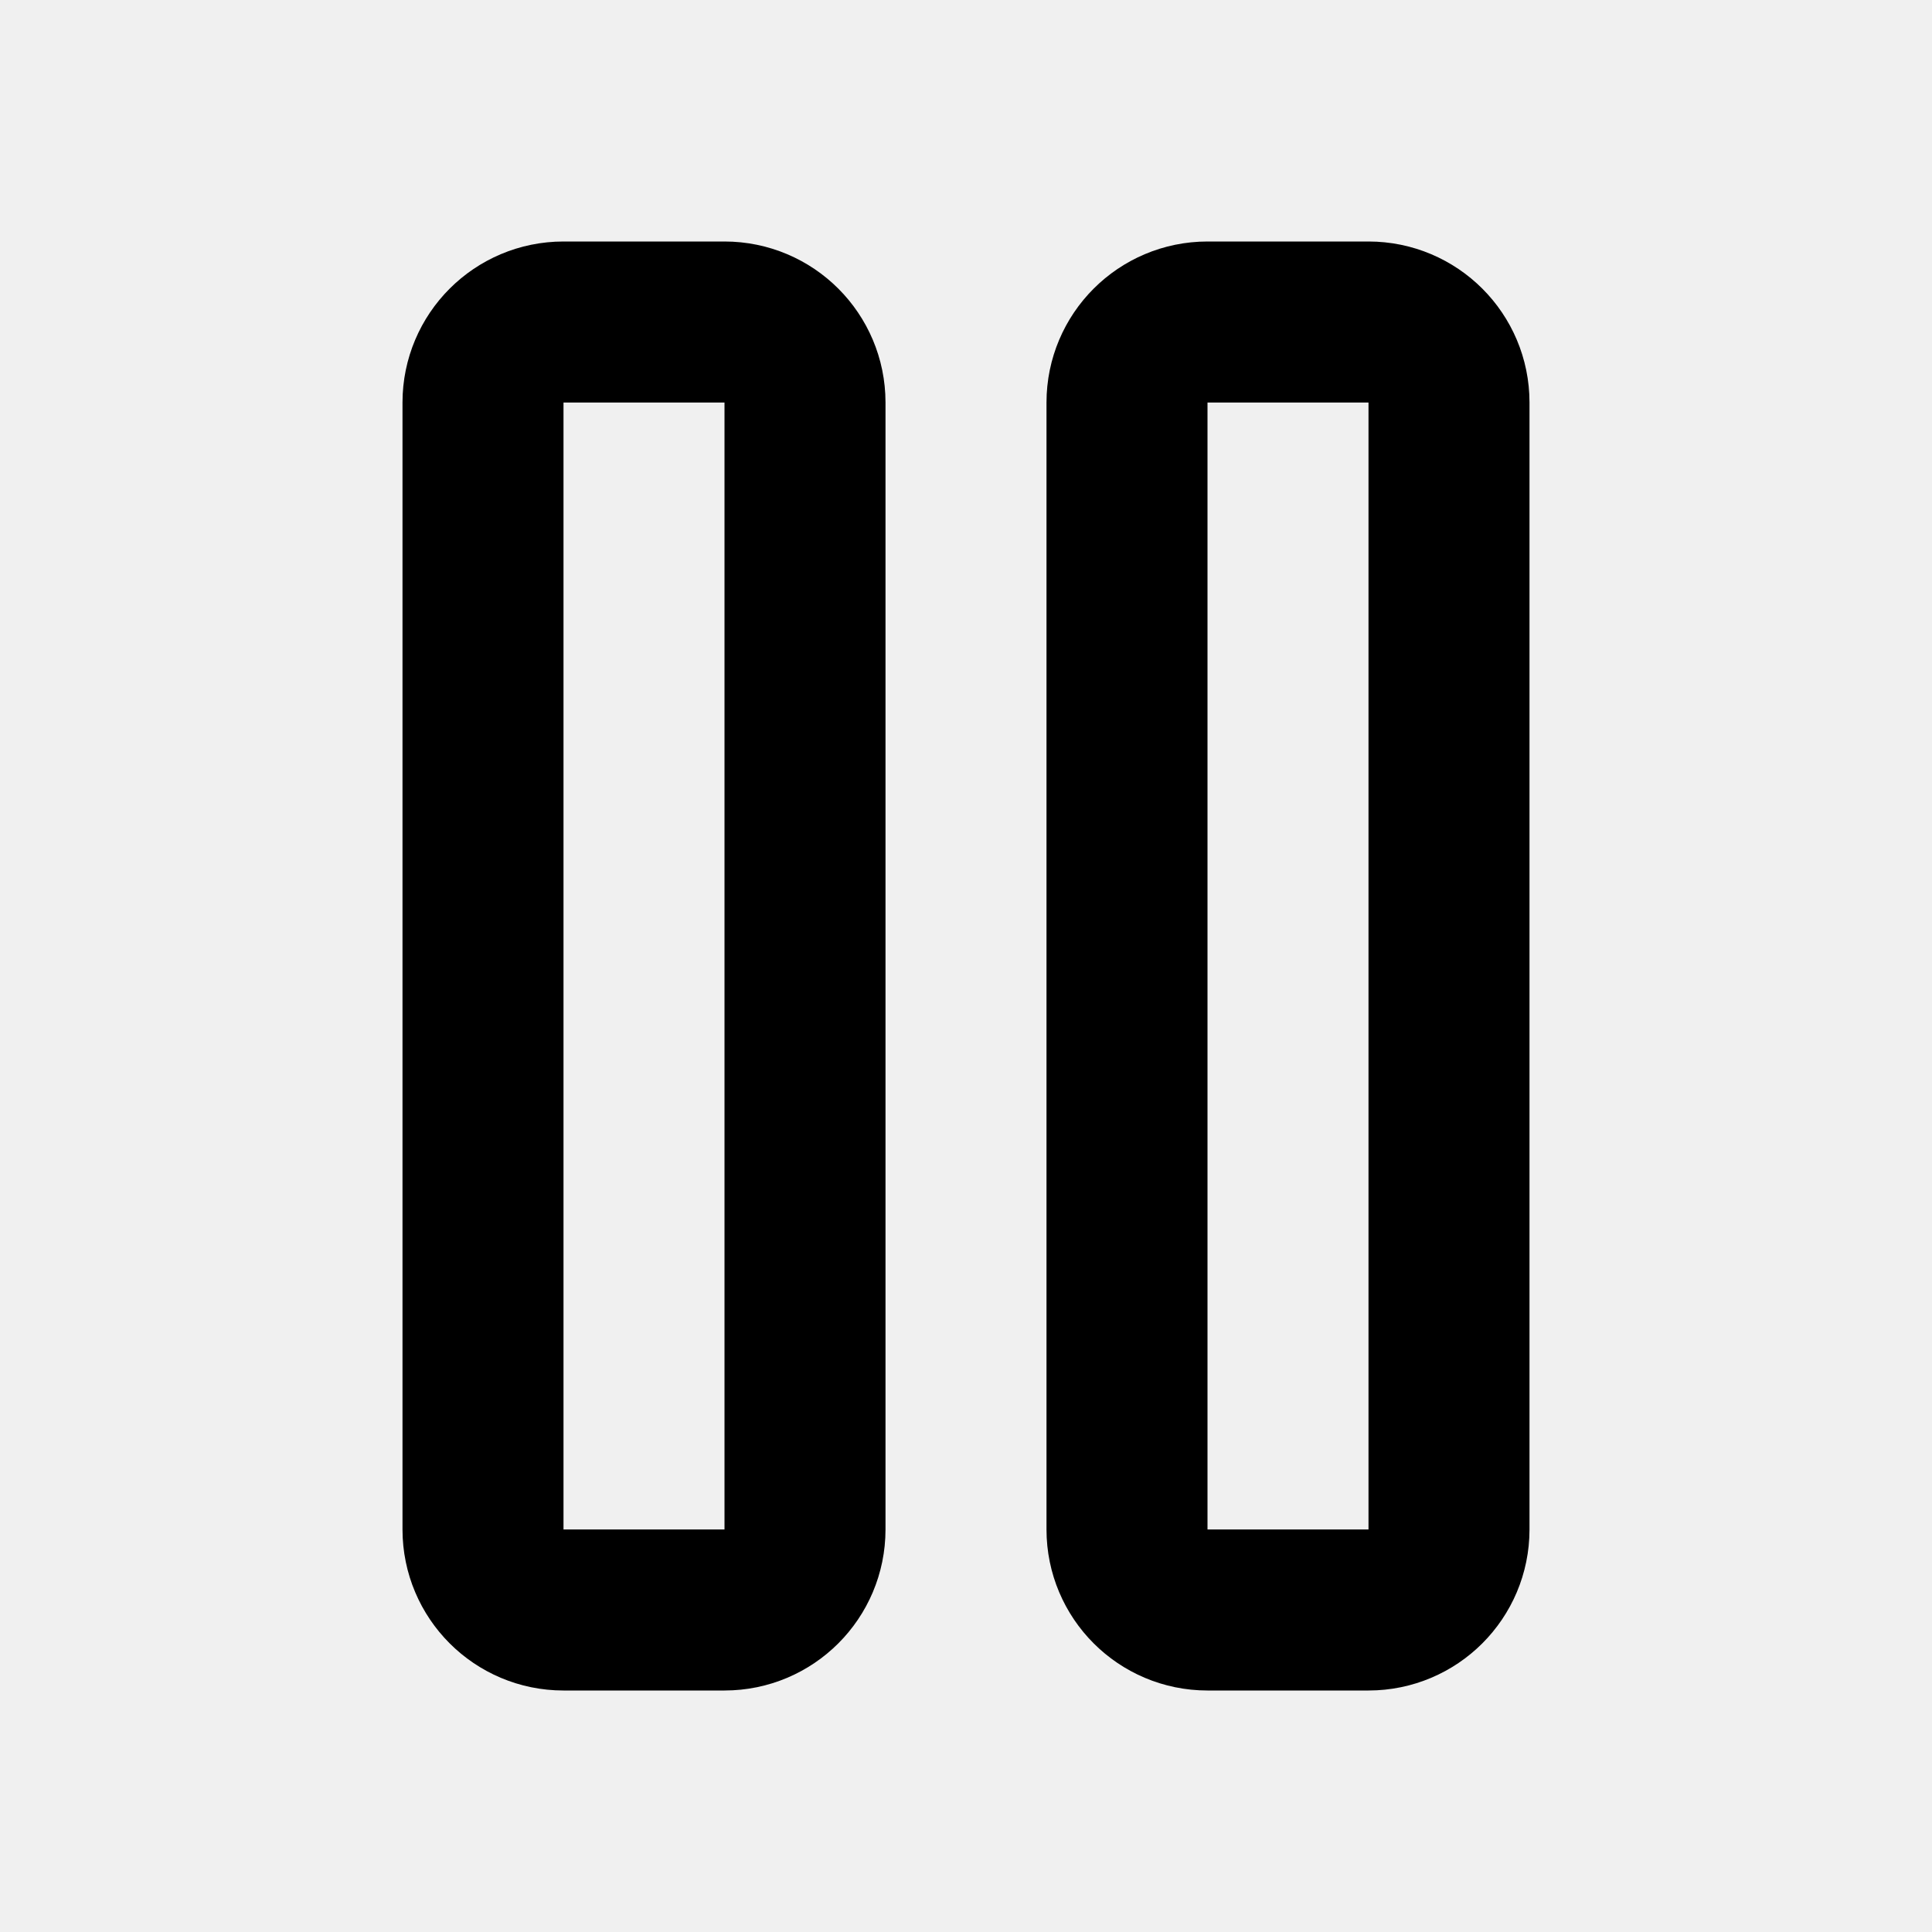
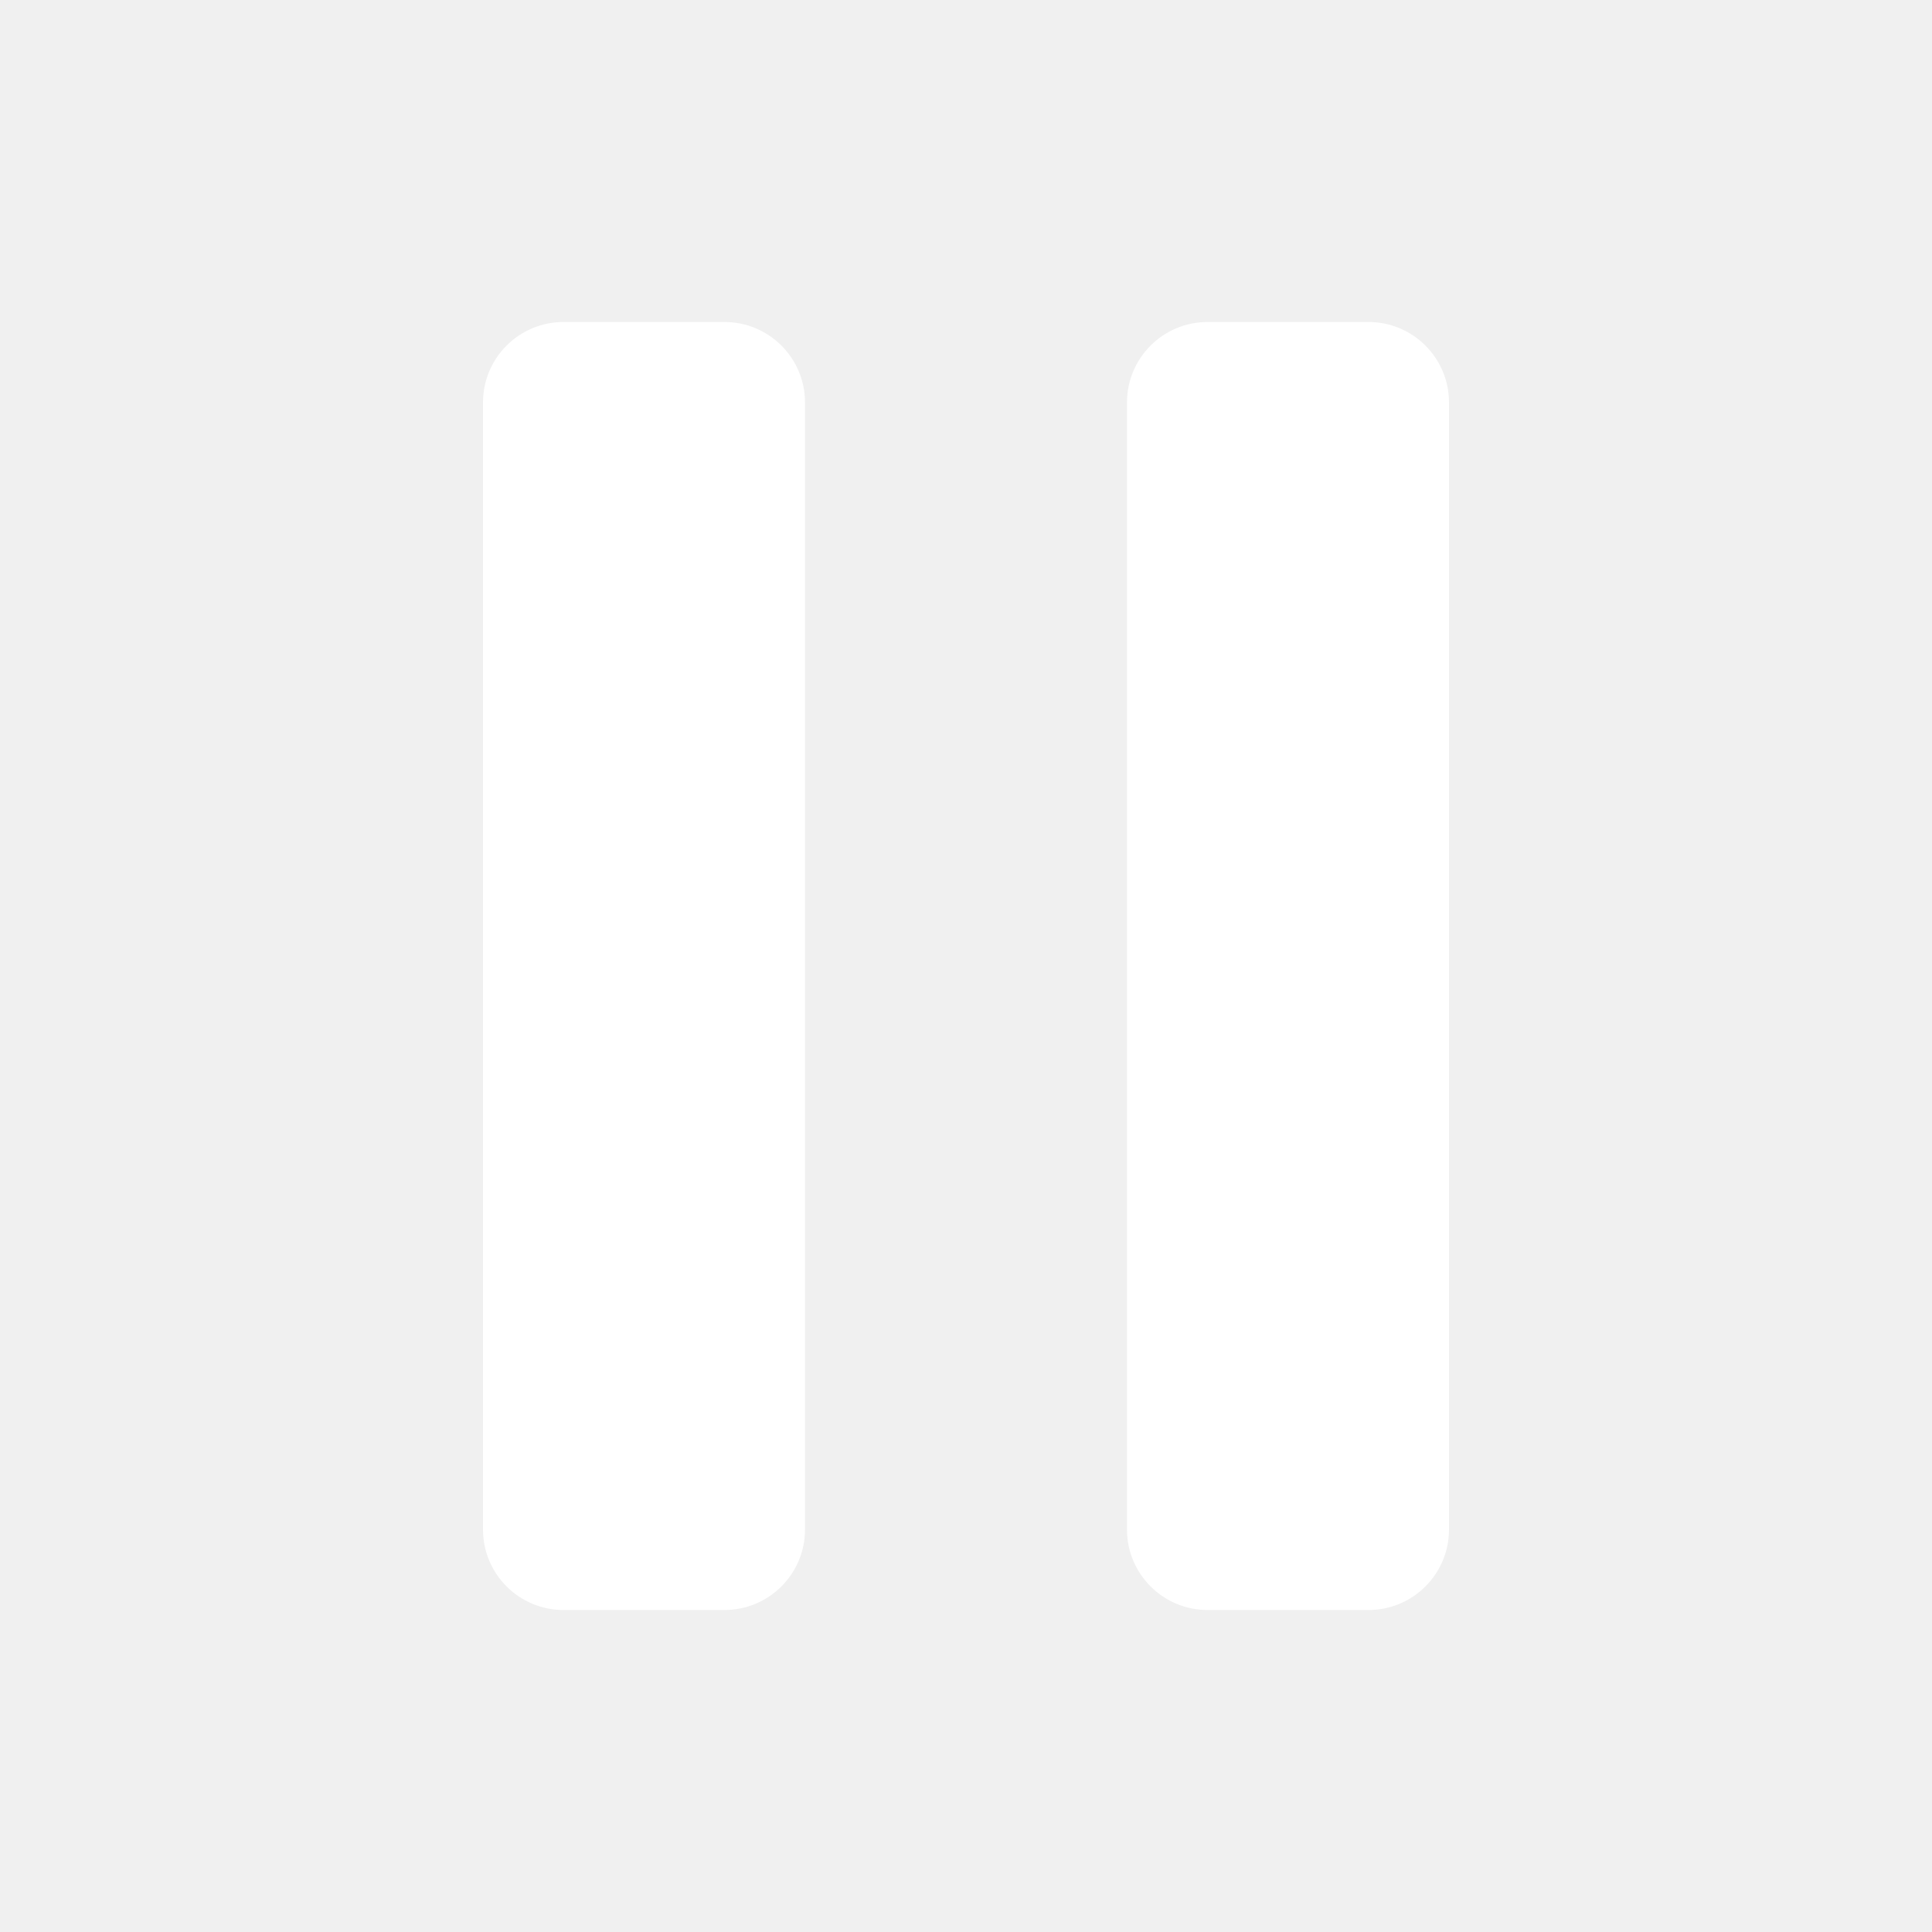
- <svg xmlns="http://www.w3.org/2000/svg" width="24" height="24" viewBox="0 0 24 24" fill="none" stroke="currentColor" stroke-width="2" stroke-linecap="round" stroke-linejoin="round" class="lucide lucide-pause">
+ <svg xmlns="http://www.w3.org/2000/svg" width="24" height="24" viewBox="0 0 24 24" fill="white" stroke="none" stroke-width="0" stroke-linecap="round" stroke-linejoin="round" class="lucide lucide-pause">
  <rect x="14" y="4" width="4" height="16" rx="1" />
  <rect x="6" y="4" width="4" height="16" rx="1" />
</svg>
